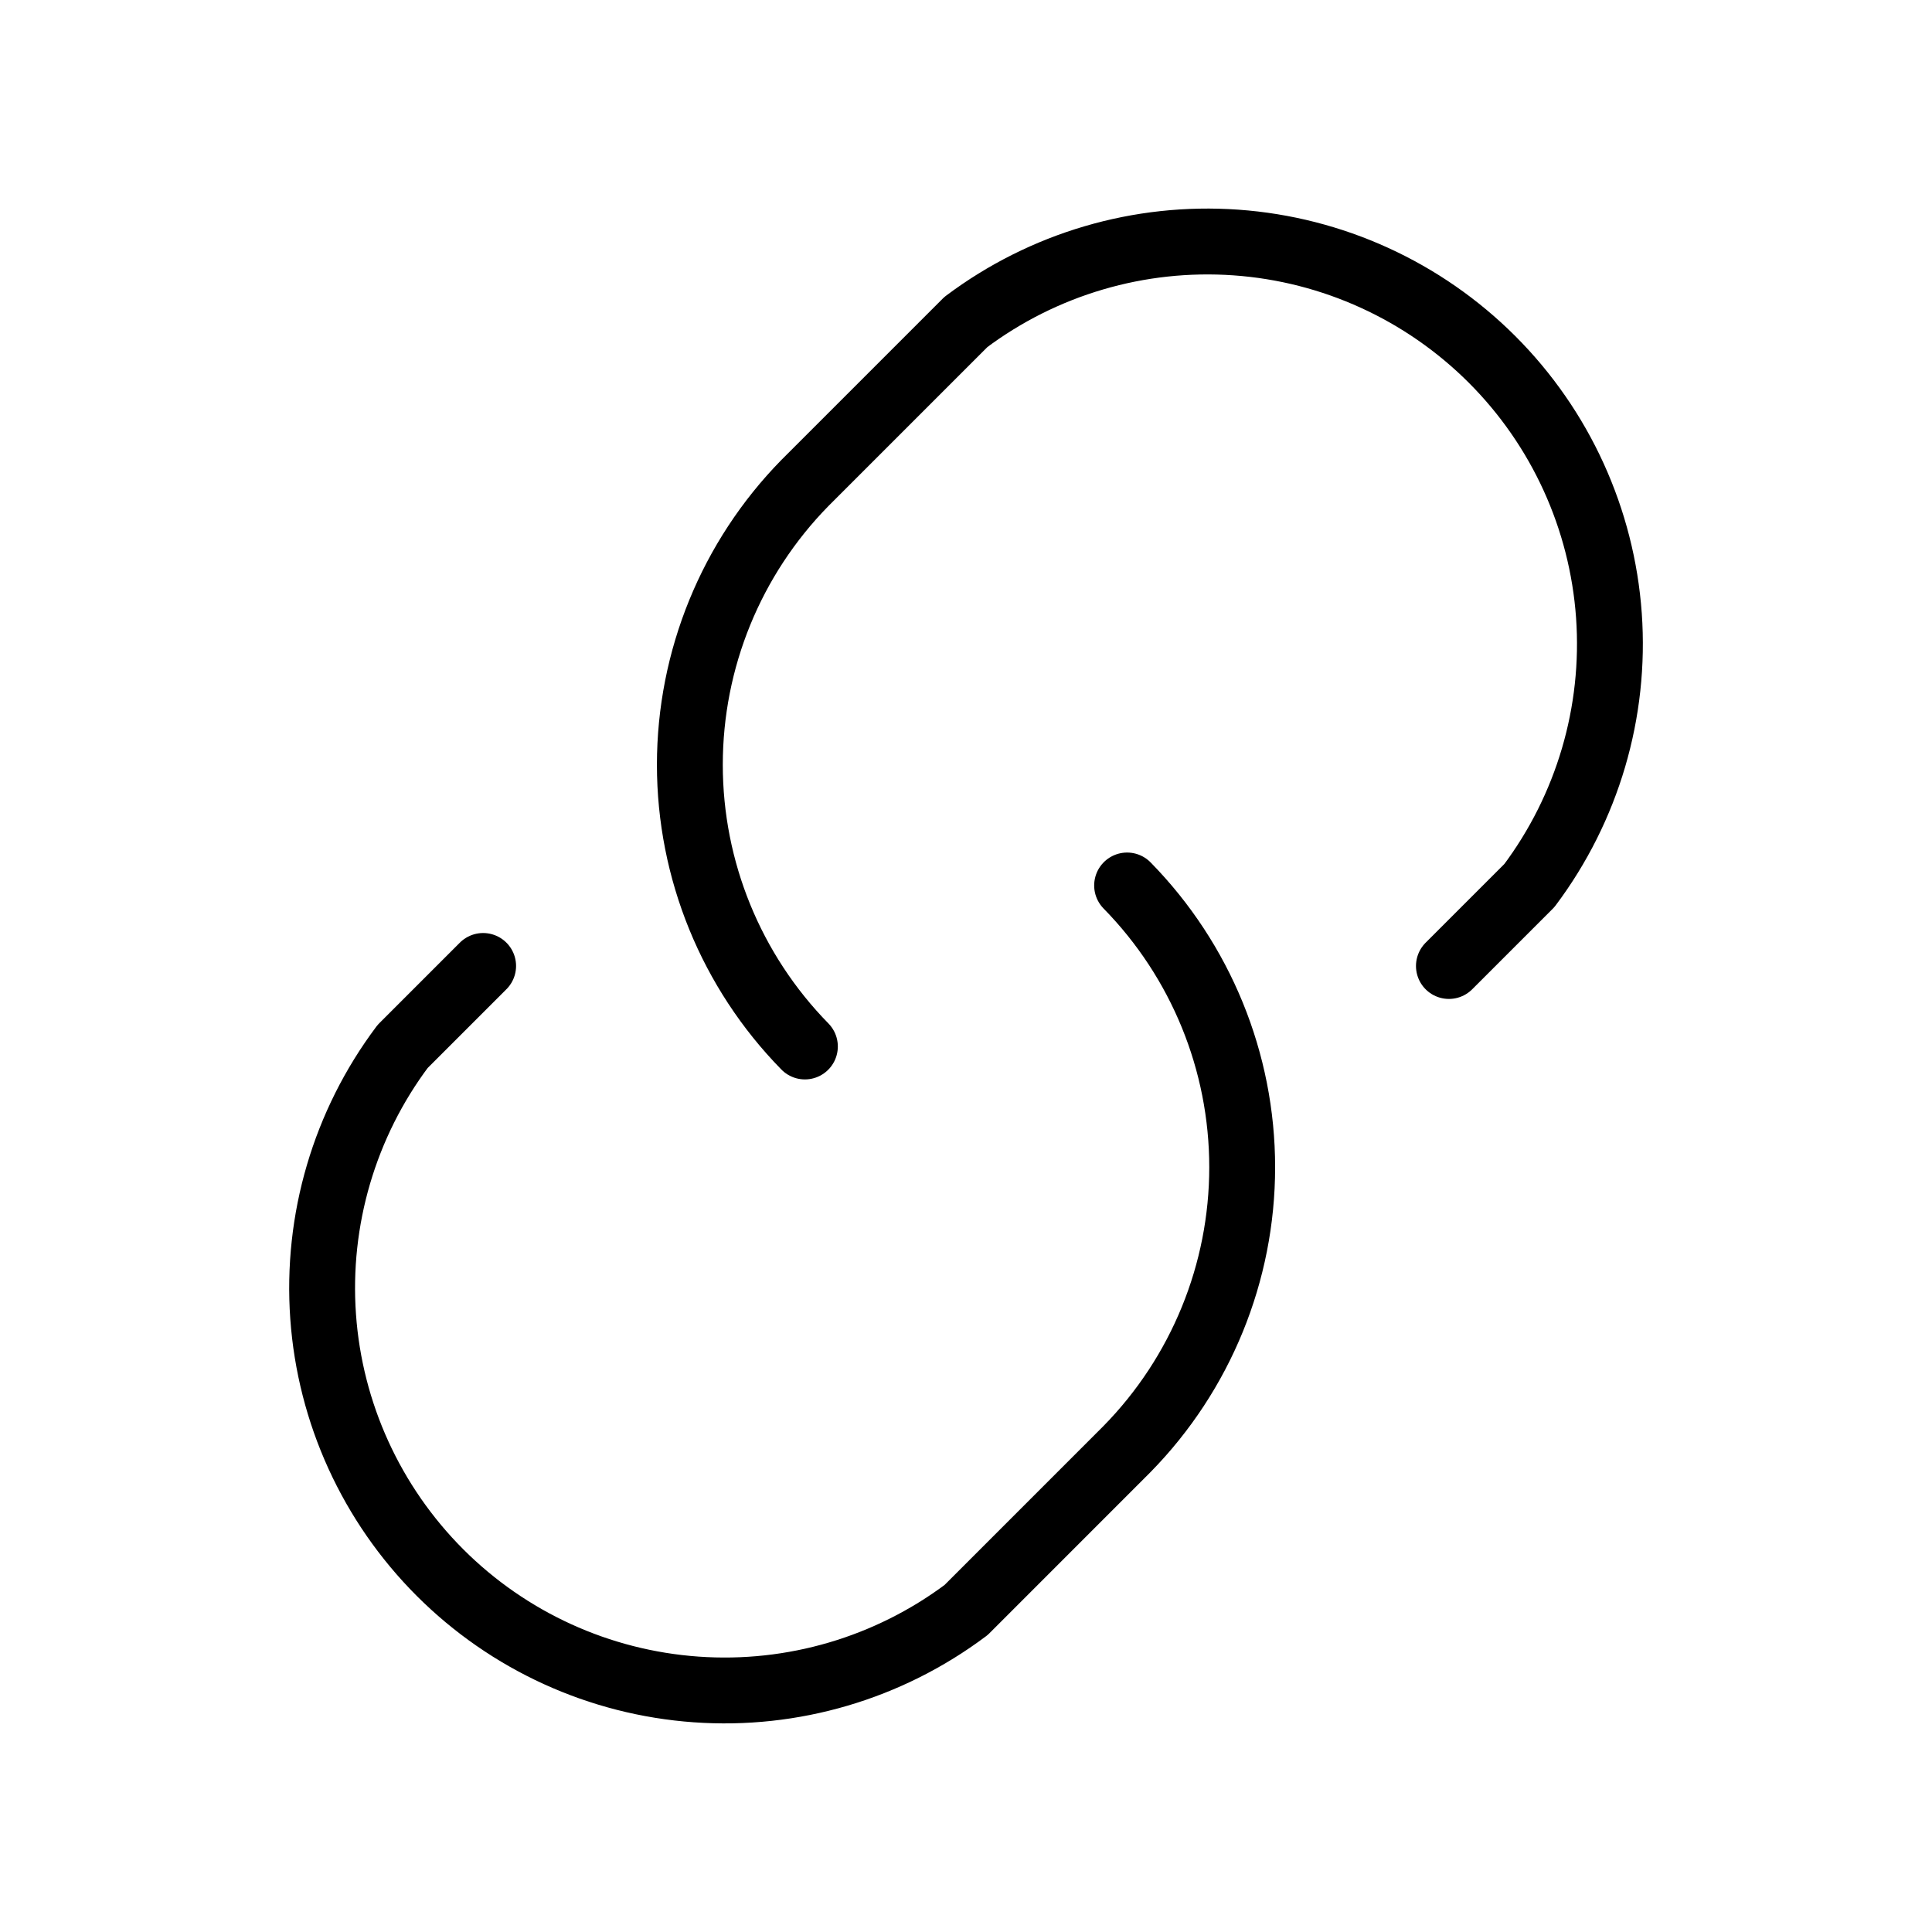
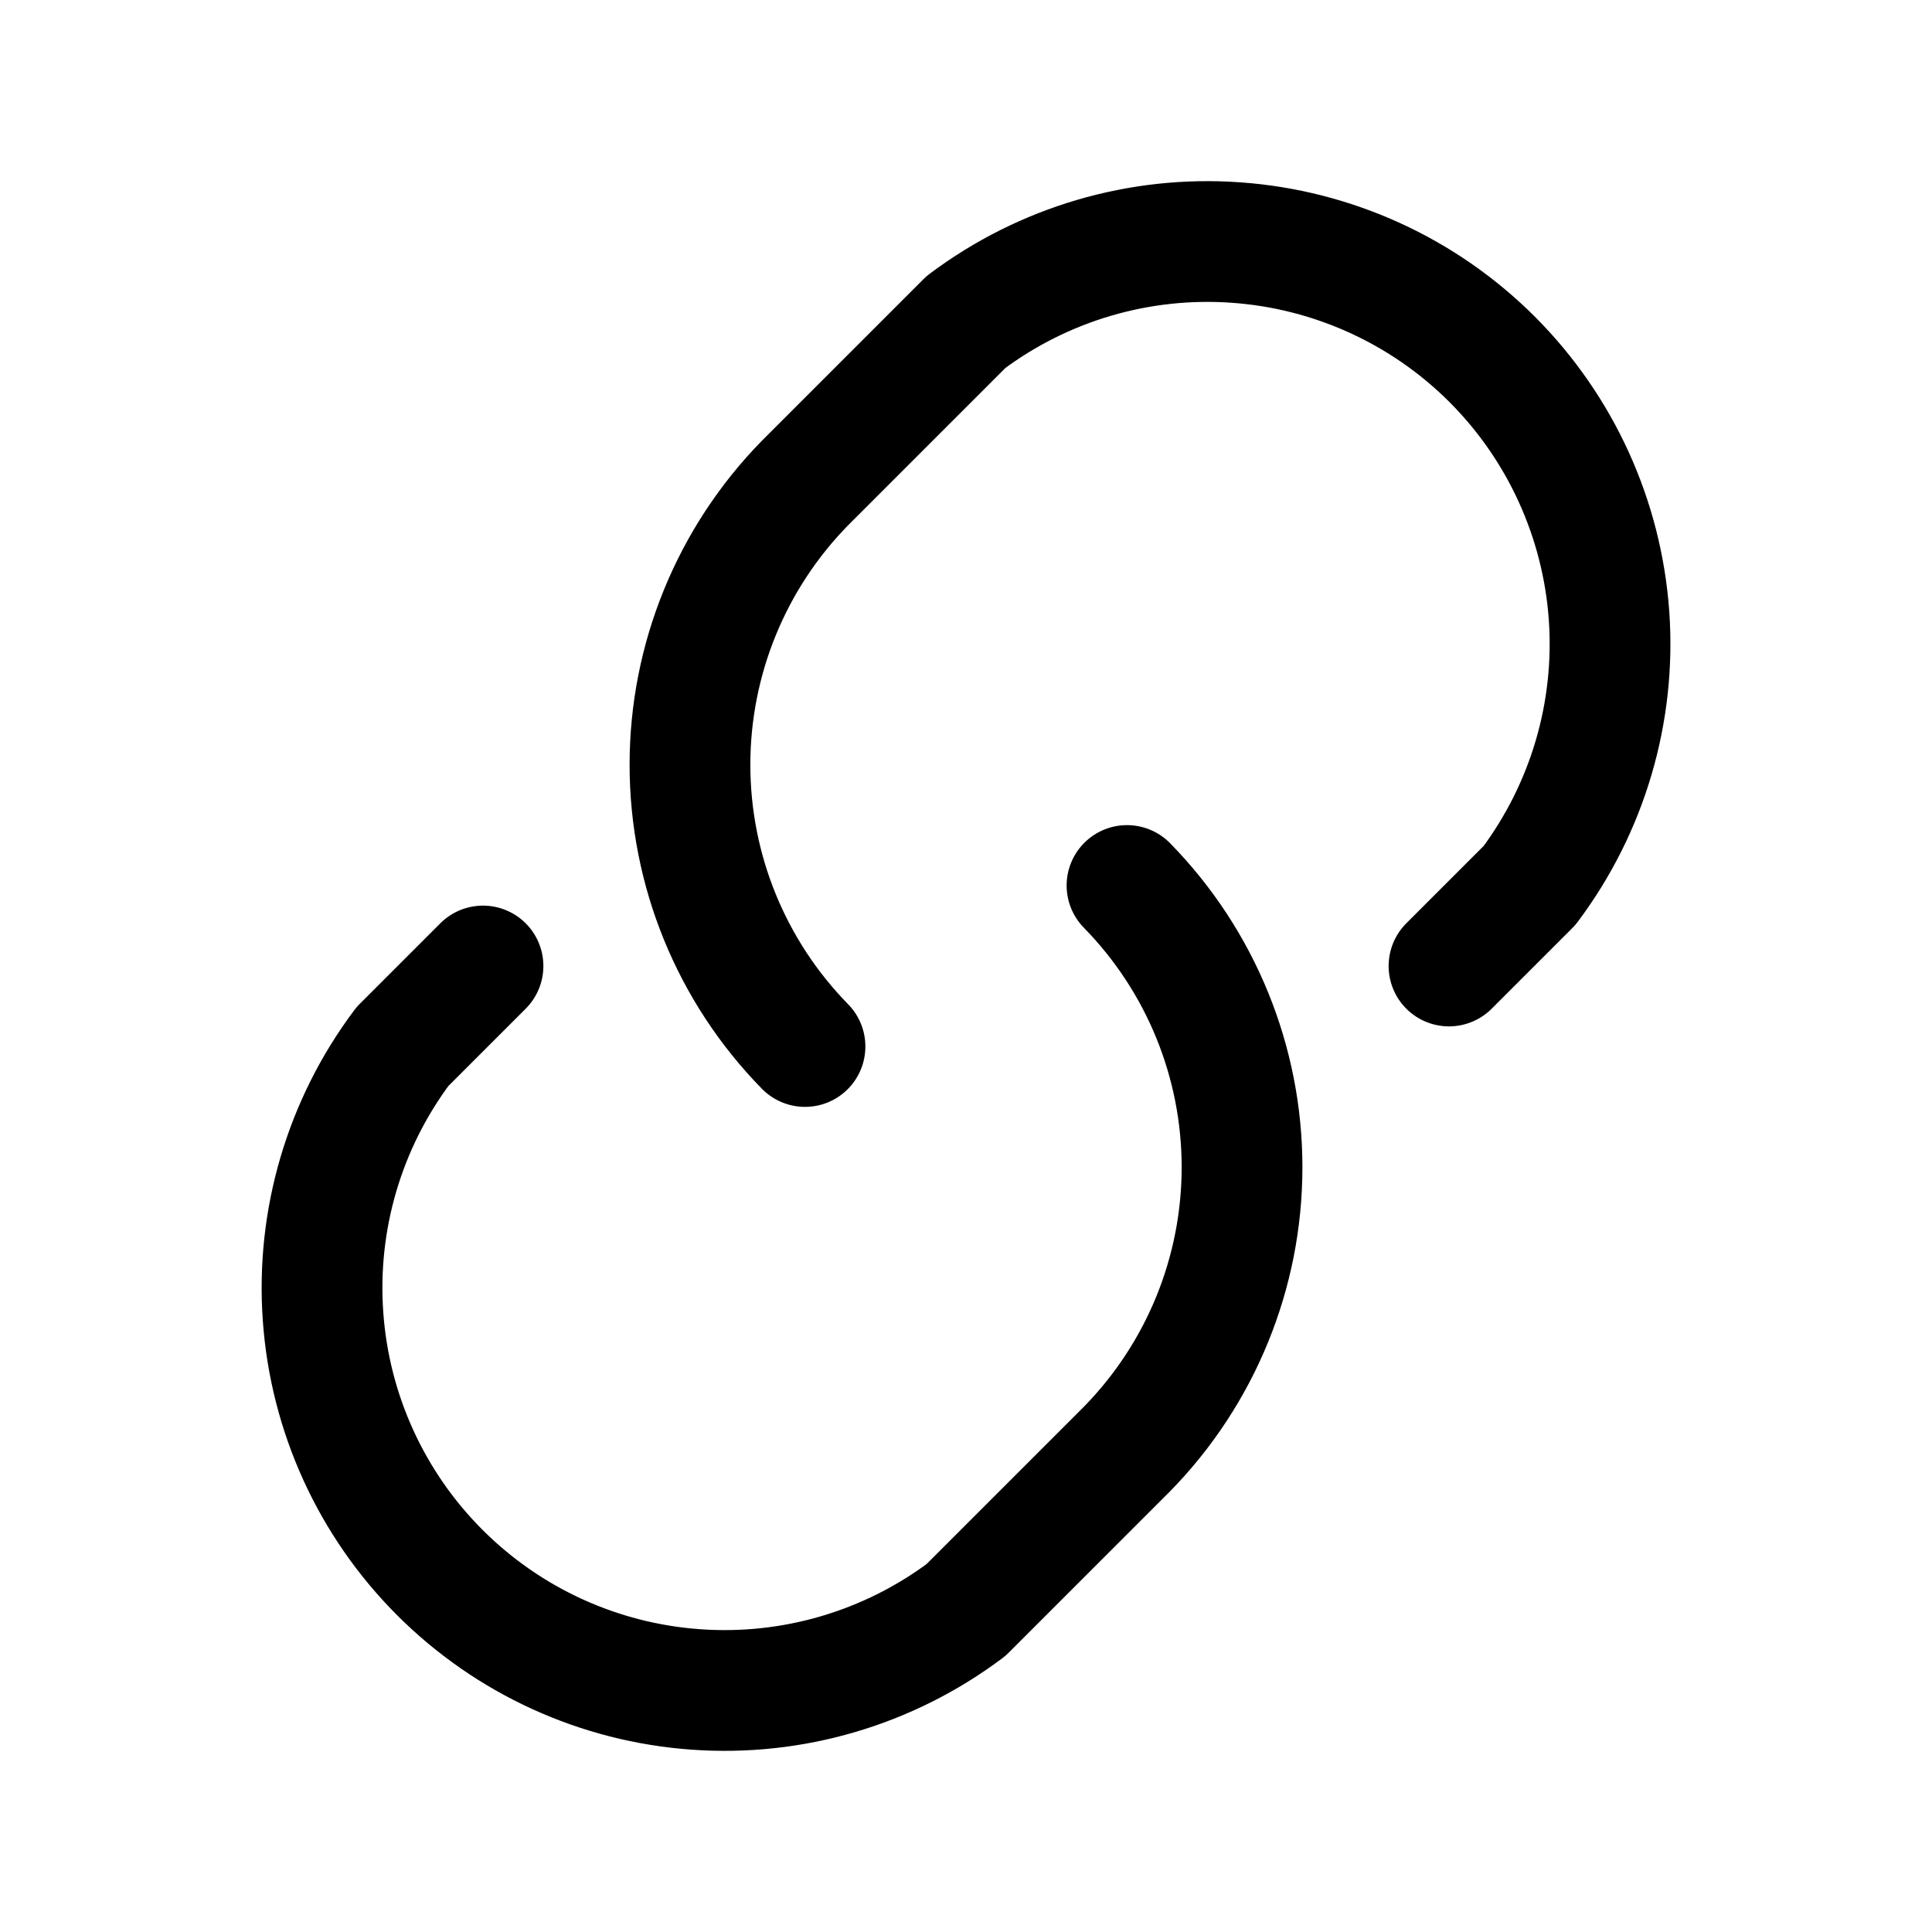
- <svg xmlns="http://www.w3.org/2000/svg" width="44" height="44" viewBox="0 0 44 44" fill="none">
-   <path d="M18.331 23.833C16.652 22.12 15.711 19.816 15.711 17.417C15.711 15.017 16.652 12.713 18.331 11L21.998 7.333C23.763 6.009 25.947 5.367 28.148 5.523C30.349 5.679 32.419 6.625 33.98 8.185C35.54 9.745 36.485 11.816 36.642 14.017C36.798 16.218 36.155 18.401 34.831 20.167L32.998 22" stroke="black" stroke-width="1.5" stroke-linecap="round" stroke-linejoin="round" />
-   <path d="M25.669 20.166C27.349 21.88 28.29 24.183 28.29 26.583C28.29 28.982 27.349 31.286 25.669 32.999L22.003 36.666C20.237 37.99 18.054 38.633 15.853 38.476C13.652 38.32 11.581 37.375 10.021 35.815C8.461 34.254 7.515 32.184 7.359 29.983C7.203 27.782 7.845 25.598 9.169 23.833L11.003 21.999" stroke="black" stroke-width="1.5" stroke-linecap="round" stroke-linejoin="round" />
+ <svg xmlns="http://www.w3.org/2000/svg" width="24" height="24" viewBox="0 0 24 24" fill="none">
+   <path d="M10 13C9.084 12.065 8.571 10.809 8.571 9.5C8.571 8.191 9.084 6.935 10 6L12 4C12.963 3.278 14.154 2.927 15.354 3.013C16.555 3.098 17.685 3.613 18.536 4.464C19.387 5.316 19.902 6.445 19.988 7.646C20.073 8.846 19.722 10.037 19 11L18 12" stroke="black" stroke-width="1.5" stroke-linecap="round" stroke-linejoin="round" />
+   <path d="M14 11C14.916 11.935 15.429 13.191 15.429 14.5C15.429 15.809 14.916 17.065 14 18L12 20C11.037 20.722 9.846 21.073 8.646 20.987C7.445 20.902 6.316 20.387 5.464 19.535C4.613 18.684 4.098 17.555 4.013 16.354C3.927 15.154 4.278 13.963 5 13L6 12" stroke="black" stroke-width="1.5" stroke-linecap="round" stroke-linejoin="round" />
</svg>
